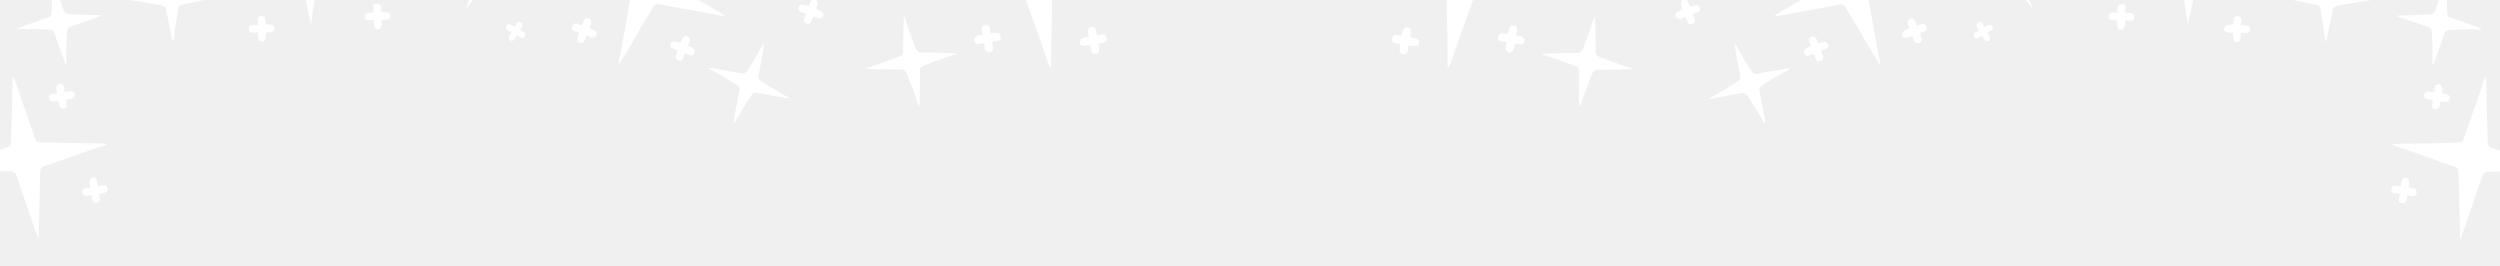
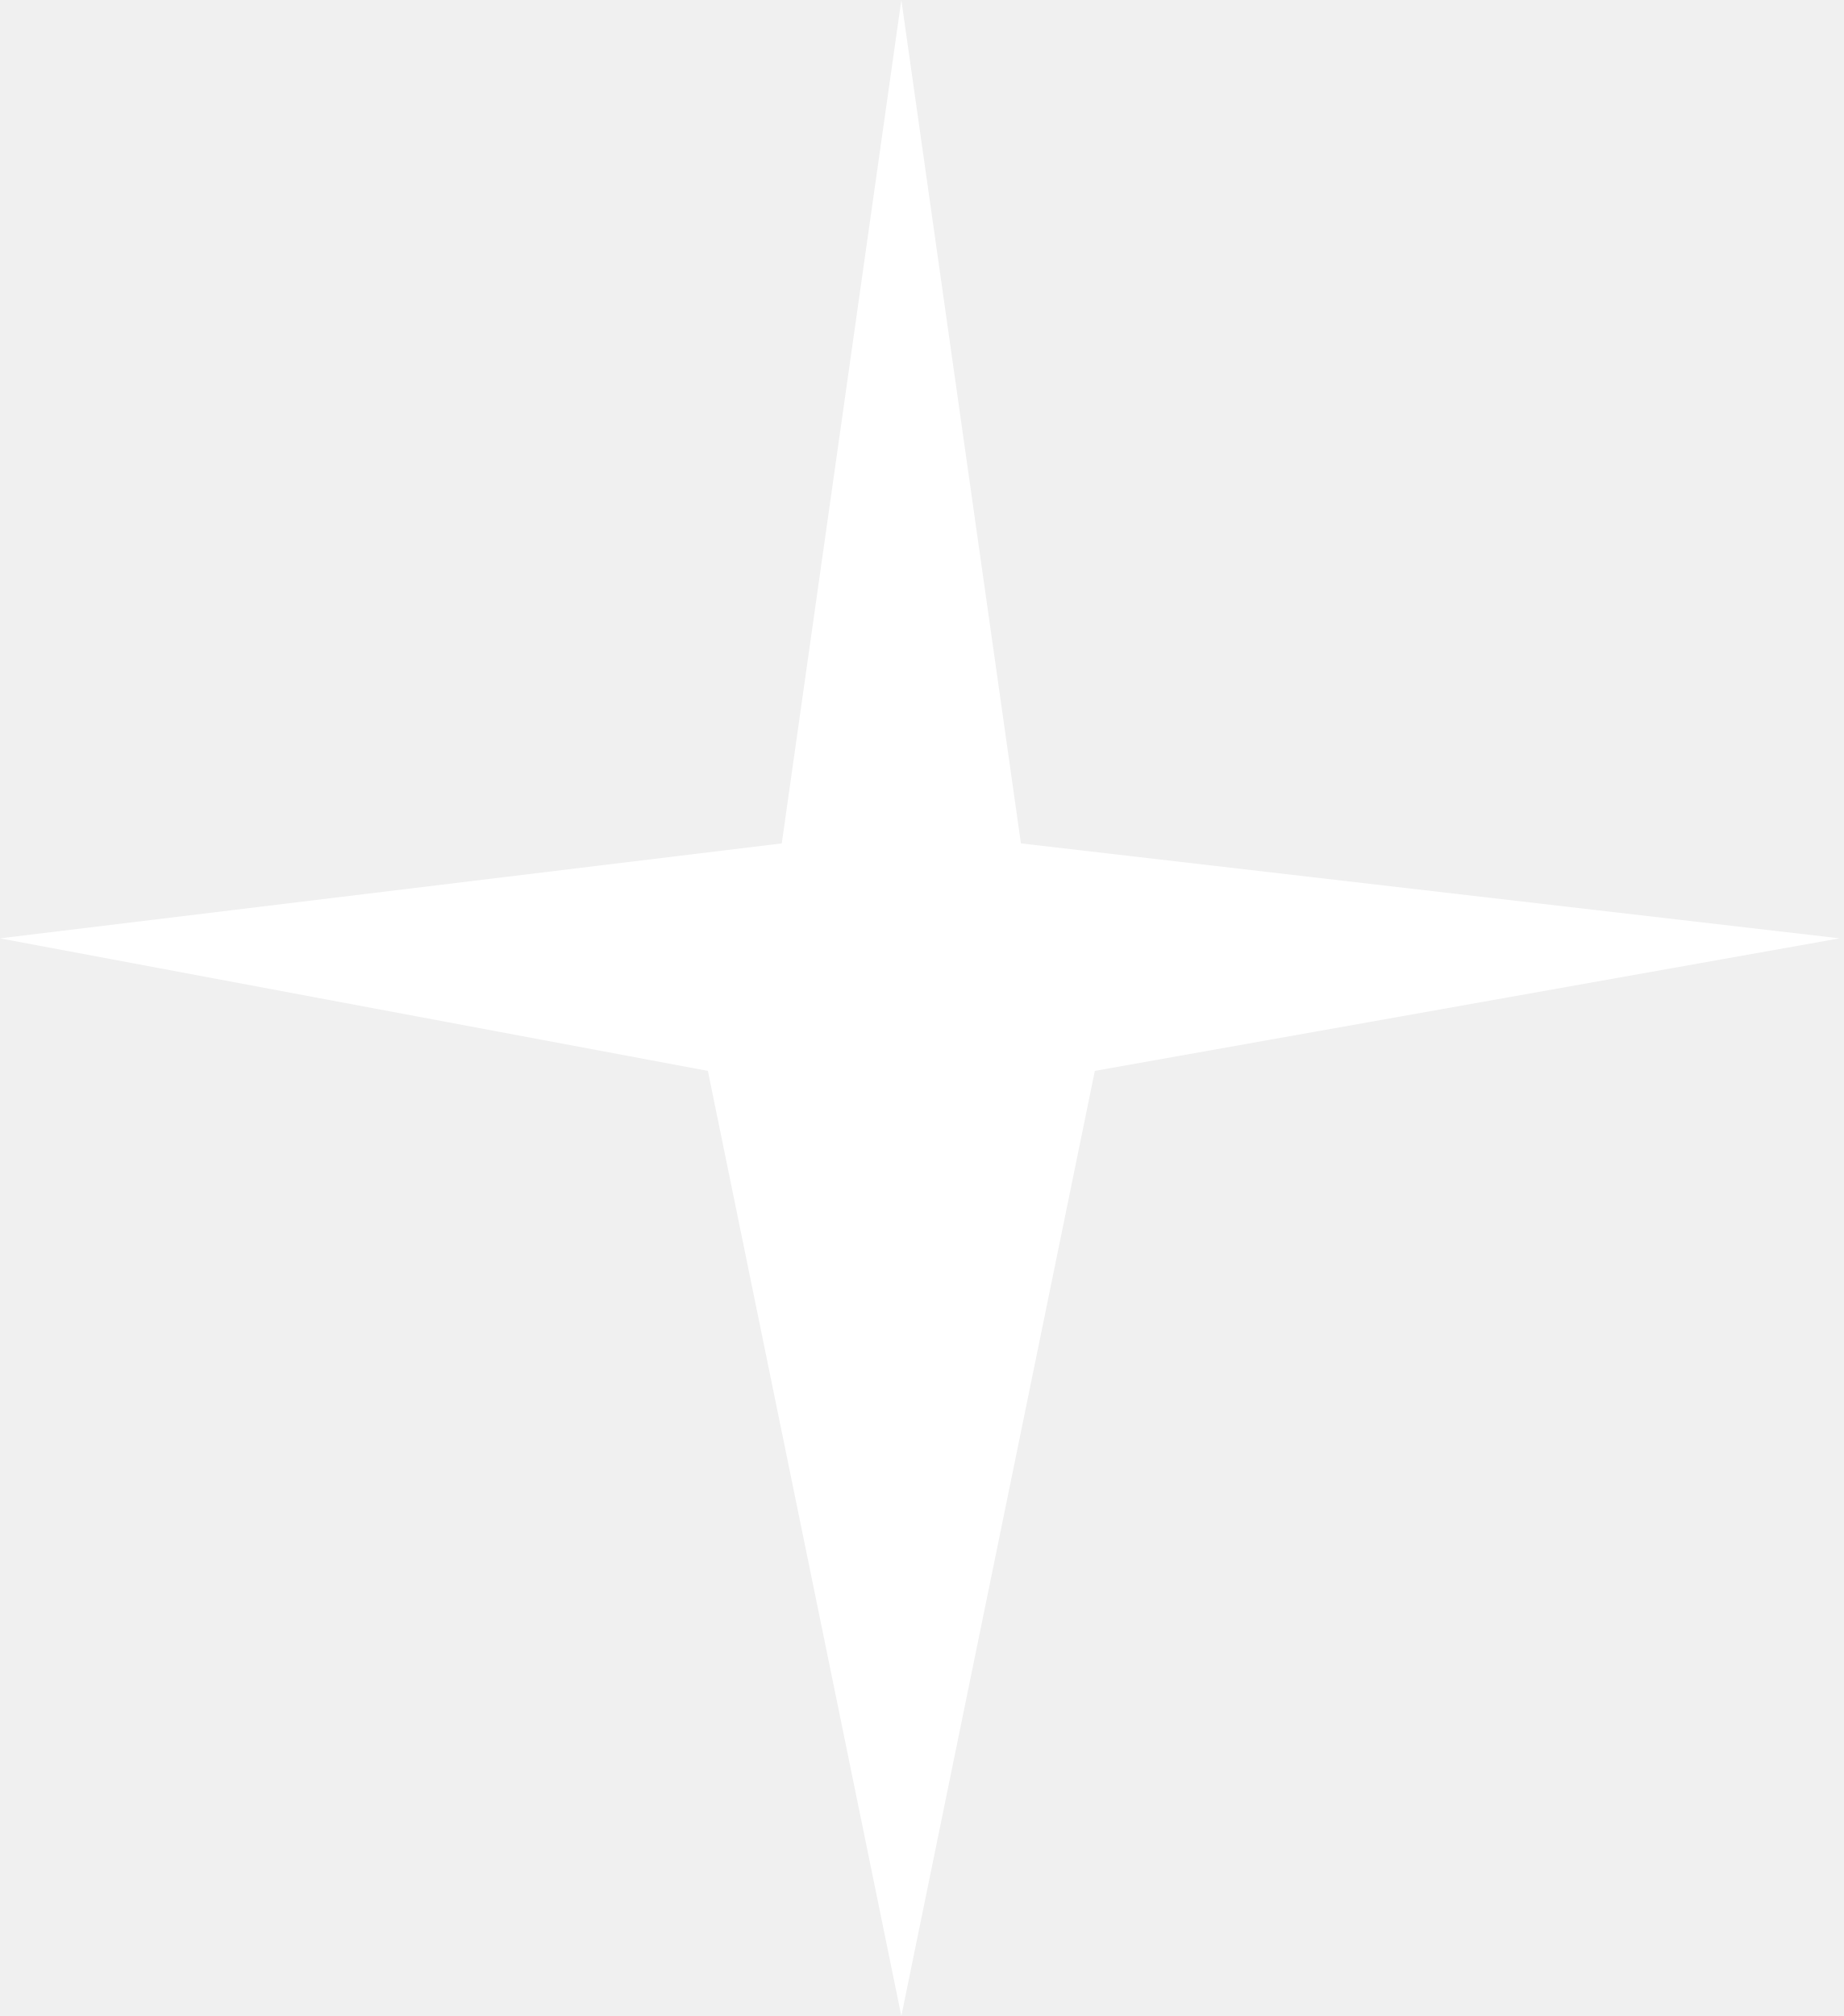
- <svg xmlns="http://www.w3.org/2000/svg" width="1440" height="153" viewBox="0 0 1440 153" fill="none">
-   <path d="M-32.201 97.554C-28.441 96.229 -25.065 95.046 -21.691 93.851C-16.797 92.118 -11.914 90.344 -7.009 88.645C-3.273 87.35 0.495 86.154 4.242 84.891C5.57 84.442 6.303 83.455 6.353 82.068C6.571 75.724 6.79 69.38 6.937 63.034C7.07 57.309 7.106 51.582 7.197 45.856C7.207 45.152 7.302 44.448 7.646 43.698C8.324 45.553 9.033 47.397 9.673 49.264C10.735 52.366 11.716 55.491 12.79 58.588C13.895 61.775 15.086 64.931 16.199 68.114C17.624 72.18 18.993 76.269 20.424 80.334C20.875 81.61 21.968 81.904 23.198 81.932C27.867 82.043 32.536 82.199 37.208 82.289C42.356 82.39 47.505 82.438 52.653 82.513C55.147 82.551 57.641 82.586 60.134 82.664C60.5 82.674 60.86 82.914 61.703 83.228C58.664 84.241 56.085 85.094 53.508 85.959C51.738 86.556 49.968 87.152 48.206 87.779C43.952 89.295 39.711 90.851 35.448 92.352C31.919 93.595 28.355 94.745 24.833 96.013C23.085 96.645 23.215 98.325 23.172 99.734C22.962 106.379 22.827 113.029 22.675 119.675C22.545 125.442 22.43 131.207 22.303 136.974C22.303 136.994 22.217 137.007 21.956 137.107C21.118 134.808 20.251 132.515 19.446 130.201C18.369 127.108 17.345 123.993 16.283 120.894C14.937 116.955 13.585 113.02 12.22 109.087C11.231 106.237 10.302 103.361 9.171 100.566C8.587 99.122 7.139 98.705 5.664 98.676C-1.887 98.539 -9.441 98.445 -16.99 98.295C-21.669 98.202 -26.349 98.038 -31.029 97.894C-31.268 97.885 -31.505 97.76 -32.202 97.547L-32.201 97.554Z" fill="white" />
-   <path d="M10.088 16.304C11.558 15.745 13.017 15.155 14.499 14.63C17.63 13.521 20.776 12.446 23.912 11.349C25.232 10.889 26.524 10.335 27.866 9.955C29.402 9.523 29.675 8.322 29.725 7.062C29.903 2.386 30.019 -2.289 30.128 -6.967C30.16 -8.381 30.095 -9.795 30.071 -11.209C30.243 -11.236 30.414 -11.263 30.588 -11.294C31.27 -9.416 31.972 -7.549 32.625 -5.664C34.037 -1.595 35.338 2.513 36.898 6.526C37.182 7.262 38.436 8.019 39.287 8.074C44.3 8.394 49.325 8.52 54.348 8.689C55.649 8.732 56.951 8.697 58.252 8.698C58.271 8.842 58.291 8.985 58.31 9.129C57.026 9.632 55.759 10.179 54.457 10.63C49.739 12.261 45.004 13.839 40.291 15.479C38.351 16.154 38.625 17.939 38.531 19.439C38.344 22.458 38.217 25.483 38.171 28.509C38.13 31.319 38.226 34.133 38.263 36.944C38.103 36.982 37.94 37.021 37.78 37.056C37.159 35.354 36.535 33.657 35.923 31.954C34.398 27.701 32.804 23.469 31.394 19.179C30.793 17.358 29.419 17.183 27.964 17.095C24.71 16.896 21.45 16.747 18.19 16.676C15.85 16.627 13.507 16.743 11.163 16.769C10.822 16.774 10.479 16.678 10.136 16.631C10.119 16.523 10.102 16.415 10.085 16.307L10.088 16.304Z" fill="white" />
-   <path d="M51.977 107.897C51.816 106.868 51.652 106.029 51.558 105.181C51.405 103.81 52.269 102.471 53.395 102.252C54.601 102.018 55.674 102.91 55.98 104.443C56.153 105.32 56.263 106.21 56.422 107.219C57.536 107.045 58.478 106.894 59.418 106.75C60.835 106.534 61.608 107.236 61.915 108.547C62.252 109.994 61.456 110.769 60.202 111.109C59.241 111.367 58.231 111.44 57.104 111.617C57.27 112.674 57.454 113.556 57.535 114.444C57.635 115.561 57.539 116.571 56.088 116.815C54.447 117.091 53.534 116.688 53.155 115.264C52.925 114.396 52.86 113.486 52.681 112.343C51.827 112.477 51.062 112.616 50.293 112.714C48.539 112.937 47.498 112.293 47.316 110.904C47.12 109.4 47.802 108.587 49.534 108.283C50.322 108.143 51.118 108.035 51.972 107.901L51.977 107.897Z" fill="white" />
-   <path d="M33.429 58.186C31.473 58.385 28.705 59.398 28.282 56.514C27.864 53.639 30.886 54.2 32.866 53.617C32.727 52.734 32.394 51.83 32.506 50.99C32.623 50.119 32.967 49.011 33.602 48.561C34.146 48.173 35.257 48.496 36.091 48.652C36.349 48.699 36.637 49.207 36.706 49.544C36.935 50.63 37.073 51.737 37.271 53.001C38.391 52.825 39.33 52.668 40.267 52.531C41.594 52.343 42.562 52.913 42.957 54.149C43.352 55.378 42.451 56.625 41.058 56.931C40.121 57.137 39.161 57.238 38.015 57.418C38.173 58.428 38.263 59.373 38.479 60.292C38.782 61.581 38.233 62.458 37.077 62.701C36.007 62.927 34.847 62.686 34.385 61.438C34.006 60.414 33.763 59.337 33.431 58.179L33.429 58.186Z" fill="white" />
-   <path d="M588.364 -60.286C588.293 -56.045 588.234 -52.24 588.163 -48.433C588.06 -42.912 587.912 -37.387 587.848 -31.865C587.798 -27.66 587.859 -23.455 587.843 -19.248C587.837 -17.757 587.088 -16.685 585.705 -16.169C579.376 -13.814 573.048 -11.459 566.693 -9.177C560.959 -7.116 555.192 -5.153 549.444 -3.135C548.737 -2.888 548.058 -2.556 547.417 -1.956C549.517 -1.896 551.616 -1.801 553.716 -1.783C557.204 -1.755 560.688 -1.816 564.174 -1.774C567.762 -1.731 571.348 -1.591 574.934 -1.538C579.518 -1.468 584.104 -1.461 588.689 -1.385C590.128 -1.359 590.792 -0.355 591.234 0.878C592.916 5.552 594.644 10.211 596.307 14.896C598.14 20.057 599.921 25.238 601.728 30.408C602.606 32.912 603.48 35.417 604.397 37.907C604.531 38.273 604.894 38.555 605.494 39.3C605.494 35.893 605.487 33.004 605.494 30.112C605.501 28.125 605.507 26.138 605.547 24.148C605.646 19.346 605.79 14.542 605.87 9.735C605.937 5.755 605.9 1.772 605.994 -2.209C606.044 -4.186 607.784 -4.62 609.191 -5.137C615.826 -7.584 622.492 -9.958 629.148 -12.346C634.924 -14.418 640.704 -16.472 646.481 -18.541C646.501 -18.547 646.486 -18.638 646.498 -18.935C643.897 -19.008 641.291 -19.111 638.685 -19.146C635.201 -19.192 631.713 -19.178 628.229 -19.207C623.801 -19.241 619.375 -19.281 614.946 -19.335C611.737 -19.376 608.522 -19.346 605.321 -19.547C603.667 -19.651 602.76 -20.971 602.234 -22.45C599.556 -30.024 596.92 -37.616 594.229 -45.185C592.562 -49.875 590.822 -54.543 589.102 -59.217C589.013 -59.456 588.807 -59.653 588.358 -60.285L588.364 -60.286Z" fill="white" />
-   <path d="M520.592 9.723C520.522 11.395 520.418 13.065 520.387 14.738C520.321 18.27 520.294 21.806 520.242 25.34C520.221 26.827 520.097 28.317 520.166 29.8C520.246 31.495 519.126 32.175 517.871 32.649C513.212 34.401 508.532 36.091 503.848 37.775C502.433 38.282 500.983 38.692 499.548 39.144C499.579 39.326 499.609 39.508 499.637 39.694C501.76 39.751 503.881 39.831 506.003 39.856C510.584 39.913 515.169 39.844 519.743 40.067C520.581 40.107 521.767 41.118 522.109 41.958C524.118 46.91 525.936 51.939 527.796 56.951C528.277 58.249 528.68 59.575 529.118 60.888C529.269 60.859 529.42 60.83 529.572 60.801C529.648 59.336 529.774 57.873 529.791 56.408C529.85 51.099 529.85 45.789 529.919 40.481C529.948 38.296 531.841 37.972 533.324 37.373C536.308 36.169 539.318 35.022 542.356 33.958C545.178 32.971 548.051 32.122 550.9 31.214C550.884 31.04 550.868 30.862 550.85 30.689C548.924 30.634 547.001 30.576 545.077 30.531C540.272 30.422 535.465 30.238 530.661 30.257C528.62 30.263 527.982 28.935 527.404 27.497C526.109 24.279 524.862 21.04 523.693 17.774C522.856 15.429 522.186 13.025 521.424 10.651C521.314 10.305 521.101 9.991 520.939 9.661C520.824 9.68 520.709 9.699 520.595 9.719L520.592 9.723Z" fill="white" />
-   <path d="M627.118 21.188C626.026 21.371 625.124 21.488 624.237 21.678C622.802 21.985 621.741 23.306 621.899 24.517C622.068 25.813 623.329 26.596 624.979 26.389C625.922 26.268 626.858 26.08 627.93 25.9C628.128 27.084 628.293 28.085 628.464 29.082C628.723 30.585 629.691 31.13 631.118 30.997C632.691 30.851 633.206 29.788 633.127 28.408C633.064 27.351 632.798 26.307 632.598 25.11C633.72 24.922 634.672 24.811 635.596 24.593C636.756 24.319 637.743 23.883 637.501 22.336C637.228 20.587 636.514 19.802 634.95 19.898C633.996 19.957 633.056 20.198 631.842 20.402C631.69 19.495 631.573 18.676 631.413 17.867C631.048 16.022 630.049 15.188 628.585 15.472C627.001 15.78 626.41 16.742 626.686 18.591C626.81 19.433 626.968 20.273 627.121 21.18L627.118 21.188Z" fill="white" />
-   <path d="M570.711 19.191C570.254 17.149 570.345 14.015 567.292 14.558C564.251 15.103 565.833 17.964 565.91 20.159C564.973 20.316 563.948 20.284 563.138 20.68C562.299 21.091 561.297 21.81 561.055 22.603C560.847 23.282 561.547 24.295 561.985 25.084C562.119 25.328 562.729 25.448 563.092 25.404C564.265 25.27 565.429 25.037 566.77 24.811C566.97 26.002 567.127 27.001 567.304 27.994C567.56 29.396 568.462 30.181 569.842 30.164C571.215 30.148 572.171 28.82 572.011 27.311C571.903 26.297 571.683 25.294 571.479 24.077C572.551 23.897 573.535 23.669 574.535 23.578C575.938 23.45 576.638 22.601 576.494 21.353C576.363 20.197 575.729 19.108 574.314 19.061C573.154 19.023 571.985 19.14 570.705 19.195L570.711 19.191Z" fill="white" />
-   <path d="M390.213 -52.162C389.504 -48.22 388.861 -44.684 388.231 -41.144C387.317 -36.01 386.442 -30.864 385.492 -25.736C384.769 -21.831 383.944 -17.947 383.188 -14.047C382.921 -12.664 383.419 -11.534 384.606 -10.803C390.038 -7.463 395.471 -4.124 400.941 -0.846C405.876 2.112 410.86 4.985 415.815 7.906C416.426 8.264 416.994 8.696 417.478 9.369C415.521 9.041 413.559 8.745 411.611 8.378C408.374 7.766 405.158 7.072 401.92 6.473C398.588 5.856 395.24 5.33 391.908 4.723C387.649 3.949 383.398 3.117 379.137 2.349C377.799 2.109 377 2.918 376.365 3.979C373.951 8.002 371.498 12.002 369.1 16.038C366.458 20.485 363.86 24.959 361.241 29.418C359.969 31.577 358.701 33.738 357.396 35.877C357.205 36.192 356.817 36.387 356.125 36.967C356.748 33.811 357.283 31.135 357.805 28.455C358.163 26.613 358.521 24.77 358.847 22.92C359.634 18.452 360.38 13.975 361.185 9.507C361.851 5.808 362.614 2.125 363.255 -1.581C363.57 -3.421 362.038 -4.142 360.829 -4.878C355.129 -8.36 349.388 -11.778 343.659 -15.209C338.686 -18.184 333.707 -21.145 328.733 -24.118C328.716 -24.128 328.747 -24.21 328.789 -24.487C331.213 -24.078 333.646 -23.698 336.066 -23.253C339.302 -22.658 342.532 -22.008 345.765 -21.397C349.874 -20.617 353.982 -19.846 358.094 -19.086C361.075 -18.536 364.048 -17.92 367.051 -17.521C368.601 -17.314 369.684 -18.372 370.441 -19.645C374.308 -26.173 378.139 -32.724 382.017 -39.244C384.42 -43.284 386.885 -47.291 389.334 -51.307C389.46 -51.511 389.687 -51.656 390.219 -52.16L390.213 -52.162Z" fill="white" />
-   <path d="M474.739 -20.696C471.637 -21.254 468.534 -21.808 465.434 -22.372C462.203 -22.961 458.975 -23.57 455.742 -24.146C454.465 -24.373 453.176 -24.56 451.889 -24.732C449.455 -25.058 449.07 -24.779 447.923 -22.821C445.553 -18.775 443.082 -14.792 440.67 -10.772C439.329 -8.539 438.032 -6.275 436.699 -4.035C436.576 -3.827 436.353 -3.676 435.872 -3.589C436.236 -5.777 436.578 -7.97 436.967 -10.152C437.551 -13.441 438.174 -16.725 438.77 -20.012C439.133 -22.015 439.372 -24.043 439.87 -26.012C440.374 -28.002 439.693 -29.315 438.019 -30.289C434.046 -32.597 430.059 -34.887 426.107 -37.232C423.483 -38.789 420.907 -40.428 418.418 -42.37C420.375 -42.034 422.33 -41.702 424.287 -41.356C429.437 -40.446 434.582 -39.534 439.727 -38.602C440.195 -38.518 440.635 -38.238 441.103 -38.172C443.369 -37.847 444.421 -38.488 445.728 -40.676C448.111 -44.665 450.579 -48.605 452.963 -52.594C454.353 -54.922 455.651 -57.306 456.988 -59.669C457.124 -59.627 457.261 -59.586 457.394 -59.546C457.169 -58.092 456.987 -56.633 456.714 -55.19C455.895 -50.83 455.025 -46.48 454.212 -42.118C453.812 -39.971 453.43 -37.818 453.157 -35.654C452.931 -33.848 454.552 -33.343 455.678 -32.635C460.543 -29.582 465.448 -26.601 470.36 -23.627C471.831 -22.737 473.376 -21.967 474.886 -21.141C474.836 -20.991 474.784 -20.841 474.734 -20.691L474.739 -20.696Z" fill="white" />
-   <path d="M440.194 25.097C439.952 26.658 439.743 28.225 439.466 29.78C438.881 33.065 438.259 36.346 437.661 39.63C437.408 41.011 437.251 42.414 436.916 43.775C436.532 45.331 437.445 46.166 438.521 46.835C442.516 49.31 446.543 51.732 450.574 54.149C451.793 54.878 453.061 55.523 454.308 56.204C454.246 56.367 454.185 56.531 454.125 56.698C452.147 56.361 450.167 56.048 448.197 55.683C443.943 54.897 439.708 53.995 435.429 53.365C434.645 53.248 433.362 53.968 432.892 54.684C430.124 58.904 427.52 63.231 424.88 67.534C424.197 68.649 423.581 69.803 422.934 70.939C422.8 70.885 422.665 70.831 422.53 70.776C422.727 69.405 422.879 68.027 423.131 66.666C424.047 61.736 425.019 56.817 425.926 51.887C426.299 49.857 424.604 49.21 423.339 48.384C420.796 46.723 418.217 45.11 415.597 43.568C413.163 42.138 410.657 40.825 408.183 39.463C408.229 39.305 408.276 39.143 408.326 38.986C410.12 39.287 411.912 39.585 413.703 39.895C418.174 40.674 422.662 41.382 427.109 42.279C428.998 42.658 429.833 41.544 430.631 40.317C432.42 37.574 434.168 34.801 435.848 31.988C437.052 29.969 438.113 27.865 439.254 25.804C439.419 25.504 439.673 25.252 439.884 24.976C439.987 25.015 440.089 25.054 440.192 25.093L440.194 25.097Z" fill="white" />
-   <path d="M339.404 16.231C340.383 16.6 341.197 16.873 341.984 17.212C343.258 17.759 343.998 19.177 343.63 20.27C343.237 21.44 341.925 21.934 340.435 21.44C339.583 21.157 338.75 20.811 337.79 20.448C337.39 21.508 337.054 22.406 336.713 23.299C336.199 24.643 335.202 24.971 333.904 24.587C332.473 24.164 332.191 23.085 332.517 21.82C332.769 20.853 333.205 19.934 333.61 18.862C332.605 18.482 331.743 18.205 330.927 17.835C329.903 17.369 329.068 16.784 329.575 15.395C330.148 13.824 330.953 13.228 332.385 13.603C333.257 13.832 334.084 14.228 335.171 14.639C335.478 13.826 335.736 13.089 336.032 12.369C336.708 10.726 337.787 10.136 339.091 10.667C340.502 11.242 340.873 12.241 340.28 13.904C340.011 14.662 339.71 15.411 339.404 16.223L339.404 16.231Z" fill="white" />
-   <path d="M470.098 5.072C471.313 5.746 472.42 6.25 473.402 6.931C474.322 7.572 474.622 8.614 473.997 9.565C473.407 10.47 472.477 11.005 471.287 10.546C470.393 10.201 469.491 9.867 468.367 9.443C467.941 10.572 467.583 11.62 467.15 12.637C466.628 13.865 465.727 14.056 464.534 13.571C463.32 13.075 462.706 12.28 463.097 10.971C463.389 9.998 463.805 9.061 464.248 7.887C463.234 7.504 462.313 7.128 461.374 6.808C460.343 6.46 459.783 5.814 460.006 4.704C460.246 3.511 460.867 2.552 462.225 2.685C463.412 2.802 464.575 3.186 465.865 3.48C466.09 2.885 466.328 2.237 466.578 1.593C467.158 0.111 468.646 -0.821 469.721 -0.387C470.896 0.091 471.38 1.585 470.84 3.099C470.605 3.756 470.347 4.404 470.096 5.068L470.098 5.072Z" fill="white" />
-   <path d="M392.029 24.699C392.825 22.892 393.314 19.971 396.043 21.033C398.761 22.095 396.772 24.456 396.299 26.475C397.139 26.792 398.094 26.949 398.772 27.464C399.474 27.999 400.271 28.848 400.35 29.627C400.419 30.295 399.585 31.105 399.035 31.756C398.866 31.958 398.279 31.957 397.95 31.85C396.888 31.511 395.853 31.082 394.651 30.628C394.248 31.694 393.92 32.591 393.574 33.478C393.08 34.731 392.102 35.293 390.826 35.025C389.557 34.759 388.915 33.354 389.338 31.985C389.624 31.065 390.012 30.176 390.423 29.086C389.463 28.723 388.593 28.332 387.683 28.065C386.407 27.689 385.913 26.775 386.275 25.645C386.608 24.598 387.394 23.704 388.714 23.92C389.796 24.098 390.858 24.419 392.034 24.705L392.029 24.699Z" fill="white" />
-   <path d="M178.89 13.196C178.228 10.115 177.563 7.033 176.908 3.952C176.226 0.739 175.563 -2.478 174.868 -5.688C174.593 -6.956 174.277 -8.219 173.947 -9.475C173.324 -11.851 172.92 -12.101 170.673 -12.418C166.031 -13.075 161.407 -13.848 156.772 -14.553C154.197 -14.945 151.611 -15.285 149.033 -15.668C148.793 -15.703 148.569 -15.851 148.305 -16.264C150.468 -16.758 152.627 -17.274 154.793 -17.742C158.057 -18.452 161.332 -19.122 164.6 -19.819C166.59 -20.243 168.557 -20.793 170.567 -21.079C172.6 -21.369 173.556 -22.497 173.821 -24.417C174.448 -28.968 175.052 -33.526 175.721 -38.072C176.165 -41.091 176.703 -44.097 177.554 -47.137C177.986 -45.199 178.422 -43.264 178.845 -41.322C179.959 -36.212 181.069 -31.106 182.16 -25.993C182.26 -25.528 182.168 -25.015 182.284 -24.556C182.844 -22.337 183.837 -21.607 186.357 -21.229C190.952 -20.539 195.534 -19.752 200.13 -19.062C202.812 -18.66 205.51 -18.365 208.203 -18.024C208.217 -17.883 208.23 -17.741 208.244 -17.602C206.814 -17.258 205.394 -16.873 203.956 -16.577C199.612 -15.679 195.257 -14.832 190.913 -13.928C188.775 -13.483 186.638 -13.019 184.532 -12.449C182.776 -11.973 182.924 -10.282 182.697 -8.971C181.72 -3.311 180.825 2.359 179.939 8.032C179.674 9.731 179.548 11.453 179.358 13.163C179.2 13.174 179.042 13.182 178.884 13.193L178.89 13.196Z" fill="white" />
-   <path d="M123.41 -1.373C121.873 -1.003 120.344 -0.602 118.801 -0.267C115.54 0.439 112.268 1.109 109.004 1.802C107.63 2.093 106.271 2.48 104.886 2.688C103.3 2.923 102.875 4.085 102.664 5.334C101.892 9.97 101.18 14.615 100.475 19.262C100.263 20.666 100.148 22.084 99.992 23.497C99.817 23.501 99.643 23.506 99.466 23.515C99.026 21.557 98.564 19.607 98.153 17.645C97.265 13.411 96.492 9.151 95.449 4.954C95.26 4.184 94.107 3.271 93.266 3.107C88.311 2.149 83.319 1.383 78.336 0.575C77.045 0.366 75.743 0.235 74.447 0.068C74.446 -0.077 74.445 -0.222 74.444 -0.368C75.788 -0.706 77.12 -1.089 78.475 -1.373C83.383 -2.397 88.303 -3.366 93.208 -4.399C95.227 -4.825 95.182 -6.638 95.467 -8.122C96.038 -11.106 96.55 -14.104 96.982 -17.113C97.38 -19.908 97.643 -22.725 97.964 -25.53C98.128 -25.548 98.296 -25.566 98.46 -25.58C98.862 -23.806 99.267 -22.035 99.66 -20.26C100.638 -15.828 101.687 -11.408 102.546 -6.953C102.913 -5.062 104.259 -4.712 105.698 -4.44C108.915 -3.827 112.144 -3.263 115.384 -2.776C117.709 -2.429 120.059 -2.247 122.398 -1.974C122.738 -1.935 123.068 -1.796 123.404 -1.705C123.407 -1.596 123.41 -1.486 123.413 -1.376L123.41 -1.373Z" fill="white" />
-   <path d="M215.284 11.6C214.08 11.634 213.014 11.719 211.954 11.682C210.79 11.64 210.13 11.033 210.014 9.799C209.898 8.54 210.371 7.674 211.571 7.414C212.662 7.176 213.806 7.176 215.158 7.051C215.133 6.166 215.145 5.22 215.07 4.279C214.97 3.036 215.371 2.252 216.724 2.133C218.428 1.982 219.36 2.504 219.548 3.91C219.675 4.856 219.622 5.826 219.655 7.01C220.594 6.984 221.433 6.931 222.269 6.943C223.849 6.963 224.799 7.788 224.857 9.143C224.916 10.533 224.07 11.355 222.445 11.449C221.646 11.494 220.842 11.498 219.8 11.527C219.826 12.447 219.865 13.279 219.869 14.112C219.876 15.713 218.821 17.006 217.551 16.977C216.343 16.95 215.444 15.881 215.361 14.33C215.318 13.482 215.31 12.63 215.281 11.6L215.284 11.6Z" fill="white" />
-   <path d="M153.29 18.687C153.128 20.067 153.082 21.283 152.825 22.449C152.581 23.545 151.731 24.218 150.614 24.001C149.553 23.798 148.704 23.141 148.678 21.866C148.657 20.908 148.623 19.946 148.589 18.746C147.383 18.78 146.277 18.847 145.172 18.833C143.838 18.816 143.319 18.056 143.315 16.767C143.313 15.456 143.815 14.586 145.174 14.451C146.185 14.351 147.21 14.38 148.465 14.345C148.434 13.261 148.432 12.266 148.372 11.276C148.302 10.19 148.687 9.427 149.799 9.211C150.993 8.98 152.117 9.191 152.509 10.497C152.851 11.64 152.937 12.862 153.155 14.167C153.791 14.149 154.481 14.123 155.172 14.11C156.763 14.084 158.19 15.106 158.197 16.265C158.201 17.534 157.003 18.55 155.397 18.624C154.7 18.657 154.003 18.664 153.293 18.684L153.29 18.687Z" fill="white" />
-   <path d="M268.656 4.174C269.512 1.759 270.365 -0.658 271.224 -3.071C272.122 -5.587 273.035 -8.097 273.922 -10.615C274.272 -11.61 274.591 -12.62 274.899 -13.63C275.48 -15.54 275.307 -15.886 273.887 -17.064C270.952 -19.497 268.08 -22.004 265.172 -24.468C263.556 -25.837 261.91 -27.175 260.288 -28.539C260.137 -28.666 260.046 -28.864 260.039 -29.262C261.747 -28.682 263.462 -28.119 265.161 -27.52C267.724 -26.62 270.277 -25.688 272.836 -24.777C274.395 -24.222 275.992 -23.764 277.506 -23.106C279.037 -22.44 280.18 -22.813 281.182 -24.029C283.556 -26.913 285.917 -29.811 288.318 -32.674C289.913 -34.575 291.567 -36.426 293.452 -38.169C292.925 -36.642 292.402 -35.117 291.867 -33.592C290.46 -29.58 289.052 -25.571 287.627 -21.566C287.498 -21.201 287.216 -20.885 287.101 -20.518C286.543 -18.743 286.919 -17.814 288.502 -16.478C291.39 -14.041 294.227 -11.542 297.114 -9.105C298.8 -7.684 300.542 -6.329 302.262 -4.945C302.211 -4.841 302.16 -4.737 302.11 -4.636C300.973 -5.007 299.826 -5.346 298.704 -5.754C295.314 -6.984 291.937 -8.254 288.544 -9.48C286.874 -10.083 285.196 -10.673 283.496 -11.176C282.077 -11.595 281.458 -10.361 280.742 -9.551C277.653 -6.049 274.616 -2.504 271.584 1.046C270.676 2.11 269.855 3.248 268.994 4.351C268.88 4.291 268.767 4.229 268.653 4.17L268.656 4.174Z" fill="white" />
-   <path d="M294.535 18.585C293.687 18.096 292.912 17.7 292.194 17.221C291.406 16.697 291.209 15.995 291.654 15.091C292.111 14.17 292.807 13.772 293.749 14.104C294.606 14.404 295.397 14.892 296.388 15.381C296.747 14.758 297.159 14.108 297.508 13.425C297.969 12.521 298.581 12.15 299.568 12.644C300.812 13.266 301.235 14.025 300.766 15.079C300.451 15.787 300 16.437 299.518 17.271C300.18 17.653 300.783 17.973 301.357 18.338C302.442 19.026 302.748 20.002 302.211 20.965C301.659 21.952 300.723 22.161 299.558 21.533C298.985 21.224 298.427 20.884 297.693 20.46C297.319 21.107 296.991 21.7 296.639 22.279C295.961 23.391 294.679 23.836 293.812 23.275C292.987 22.741 292.821 21.617 293.425 20.508C293.756 19.902 294.114 19.309 294.533 18.584L294.535 18.585Z" fill="white" />
-   <path d="M248.589 -2.938C247.889 -2.051 247.339 -1.229 246.663 -0.531C246.028 0.123 245.153 0.227 244.472 -0.399C243.823 -0.992 243.516 -1.809 244.041 -2.703C244.435 -3.375 244.822 -4.055 245.31 -4.901C244.46 -5.392 243.666 -5.817 242.907 -6.297C241.99 -6.878 241.955 -7.626 242.502 -8.52C243.059 -9.428 243.778 -9.816 244.776 -9.331C245.519 -8.969 246.216 -8.512 247.1 -8.001C247.541 -8.765 247.963 -9.455 248.344 -10.165C248.759 -10.947 249.351 -11.312 250.212 -10.987C251.138 -10.637 251.826 -10.013 251.54 -8.941C251.29 -8.004 250.829 -7.121 250.423 -6.125C250.871 -5.866 251.36 -5.59 251.844 -5.305C252.957 -4.644 253.509 -3.328 253.02 -2.523C252.481 -1.642 251.219 -1.45 250.075 -2.083C249.579 -2.357 249.093 -2.65 248.593 -2.939L248.589 -2.938Z" fill="white" />
-   <path d="M1471.51 97.759C1467.75 96.434 1464.38 95.251 1461 94.056C1456.11 92.323 1451.23 90.549 1446.32 88.85C1442.58 87.555 1438.82 86.36 1435.07 85.096C1433.74 84.647 1433.01 83.66 1432.96 82.274C1432.74 75.93 1432.52 69.586 1432.37 63.24C1432.24 57.514 1432.21 51.787 1432.11 46.062C1432.1 45.358 1432.01 44.653 1431.67 43.903C1430.99 45.758 1430.28 47.602 1429.64 49.469C1428.58 52.572 1427.6 55.696 1426.52 58.793C1425.42 61.98 1424.23 65.137 1423.11 68.319C1421.69 72.385 1420.32 76.474 1418.89 80.54C1418.44 81.816 1417.34 82.109 1416.11 82.138C1411.44 82.248 1406.78 82.404 1402.1 82.495C1396.96 82.595 1391.81 82.643 1386.66 82.718C1384.16 82.756 1381.67 82.791 1379.18 82.869C1378.81 82.88 1378.45 83.12 1377.61 83.433C1380.65 84.446 1383.23 85.299 1385.8 86.165C1387.57 86.761 1389.34 87.357 1391.11 87.985C1395.36 89.5 1399.6 91.056 1403.86 92.557C1407.39 93.8 1410.96 94.951 1414.48 96.218C1416.23 96.85 1416.1 98.531 1416.14 99.939C1416.35 106.584 1416.48 113.234 1416.64 119.88C1416.77 125.647 1416.88 131.412 1417.01 137.179C1417.01 137.199 1417.09 137.212 1417.35 137.312C1418.19 135.014 1419.06 132.72 1419.87 130.407C1420.94 127.313 1421.97 124.199 1423.03 121.1C1424.37 117.161 1425.73 113.226 1427.09 109.293C1428.08 106.442 1429.01 103.567 1430.14 100.771C1430.72 99.328 1432.17 98.91 1433.65 98.881C1441.2 98.745 1448.75 98.65 1456.3 98.5C1460.98 98.407 1465.66 98.243 1470.34 98.099C1470.58 98.091 1470.82 97.965 1471.51 97.753L1471.51 97.759Z" fill="white" />
-   <path d="M1429.22 16.509C1427.75 15.95 1426.29 15.36 1424.81 14.835C1421.68 13.726 1418.54 12.651 1415.4 11.555C1414.08 11.094 1412.79 10.54 1411.45 10.161C1409.91 9.728 1409.64 8.527 1409.59 7.267C1409.41 2.592 1409.29 -2.084 1409.18 -6.762C1409.15 -8.175 1409.22 -9.59 1409.24 -11.004C1409.07 -11.031 1408.9 -11.058 1408.72 -11.088C1408.04 -9.211 1407.34 -7.344 1406.69 -5.459C1405.27 -1.39 1403.97 2.719 1402.41 6.732C1402.13 7.468 1400.88 8.224 1400.02 8.279C1395.01 8.599 1389.99 8.726 1384.96 8.895C1383.66 8.938 1382.36 8.903 1381.06 8.904C1381.04 9.047 1381.02 9.19 1381 9.334C1382.29 9.838 1383.55 10.384 1384.85 10.835C1389.57 12.466 1394.31 14.044 1399.02 15.684C1400.96 16.359 1400.69 18.144 1400.78 19.645C1400.97 22.663 1401.09 25.689 1401.14 28.714C1401.18 31.524 1401.09 34.339 1401.05 37.149C1401.21 37.187 1401.37 37.226 1401.53 37.261C1402.15 35.56 1402.78 33.862 1403.39 32.159C1404.91 27.907 1406.51 23.675 1407.92 19.385C1408.52 17.563 1409.89 17.388 1411.35 17.301C1414.6 17.102 1417.86 16.953 1421.12 16.881C1423.46 16.832 1425.8 16.949 1428.15 16.975C1428.49 16.979 1428.83 16.884 1429.18 16.836C1429.19 16.728 1429.21 16.62 1429.23 16.512L1429.22 16.509Z" fill="white" />
-   <path d="M1387.33 108.102C1387.49 107.073 1387.66 106.234 1387.75 105.387C1387.91 104.015 1387.04 102.677 1385.92 102.458C1384.71 102.223 1383.64 103.115 1383.33 104.648C1383.16 105.525 1383.05 106.415 1382.89 107.425C1381.78 107.25 1380.83 107.099 1379.89 106.955C1378.48 106.739 1377.7 107.441 1377.4 108.753C1377.06 110.199 1377.85 110.974 1379.11 111.314C1380.07 111.572 1381.08 111.646 1382.21 111.822C1382.04 112.88 1381.86 113.761 1381.78 114.65C1381.68 115.766 1381.77 116.776 1383.22 117.02C1384.86 117.297 1385.78 116.893 1386.16 115.47C1386.39 114.601 1386.45 113.691 1386.63 112.548C1387.48 112.682 1388.25 112.822 1389.02 112.919C1390.77 113.142 1391.81 112.499 1391.99 111.109C1392.19 109.605 1391.51 108.792 1389.78 108.488C1388.99 108.348 1388.19 108.24 1387.34 108.106L1387.33 108.102Z" fill="white" />
-   <path d="M1405.88 58.391C1407.84 58.59 1410.61 59.603 1411.03 56.719C1411.45 53.845 1408.43 54.406 1406.45 53.822C1406.58 52.939 1406.92 52.035 1406.81 51.195C1406.69 50.324 1406.34 49.217 1405.71 48.766C1405.17 48.378 1404.05 48.702 1403.22 48.857C1402.96 48.904 1402.67 49.412 1402.61 49.749C1402.38 50.836 1402.24 51.943 1402.04 53.206C1400.92 53.031 1399.98 52.874 1399.04 52.736C1397.72 52.548 1396.75 53.118 1396.35 54.354C1395.96 55.584 1396.86 56.831 1398.25 57.137C1399.19 57.342 1400.15 57.444 1401.3 57.623C1401.14 58.633 1401.05 59.578 1400.83 60.498C1400.53 61.787 1401.08 62.663 1402.23 62.906C1403.3 63.132 1404.46 62.891 1404.93 61.643C1405.31 60.62 1405.55 59.542 1405.88 58.384L1405.88 58.391Z" fill="white" />
-   <path d="M850.947 -60.081C851.018 -55.84 851.077 -52.035 851.148 -48.228C851.251 -42.707 851.399 -37.182 851.463 -31.66C851.513 -27.454 851.452 -23.25 851.468 -19.043C851.474 -17.552 852.223 -16.48 853.606 -15.963C859.935 -13.609 866.263 -11.254 872.618 -8.971C878.352 -6.91 884.119 -4.948 889.867 -2.93C890.574 -2.683 891.253 -2.351 891.894 -1.751C889.794 -1.691 887.695 -1.596 885.595 -1.578C882.107 -1.549 878.623 -1.61 875.137 -1.568C871.549 -1.526 867.963 -1.386 864.377 -1.332C859.793 -1.262 855.207 -1.256 850.622 -1.179C849.183 -1.154 848.519 -0.149 848.077 1.083C846.395 5.757 844.667 10.417 843.004 15.101C841.171 20.263 839.39 25.443 837.583 30.613C836.705 33.117 835.831 35.622 834.914 38.113C834.78 38.478 834.417 38.761 833.817 39.506C833.817 36.099 833.824 33.209 833.817 30.317C833.811 28.33 833.804 26.343 833.764 24.354C833.665 19.551 833.521 14.747 833.441 9.94C833.374 5.96 833.411 1.977 833.317 -2.003C833.267 -3.98 831.527 -4.415 830.12 -4.931C823.485 -7.379 816.819 -9.752 810.163 -12.141C804.387 -14.213 798.607 -16.267 792.83 -18.335C792.81 -18.342 792.825 -18.433 792.813 -18.73C795.414 -18.803 798.02 -18.906 800.626 -18.94C804.11 -18.986 807.598 -18.973 811.082 -19.002C815.51 -19.035 819.936 -19.076 824.365 -19.13C827.574 -19.17 830.789 -19.14 833.99 -19.341C835.644 -19.445 836.552 -20.766 837.077 -22.244C839.755 -29.819 842.391 -37.411 845.082 -44.979C846.749 -49.67 848.489 -54.337 850.209 -59.012C850.298 -59.25 850.504 -59.448 850.953 -60.08L850.947 -60.081Z" fill="white" />
-   <path d="M918.719 9.928C918.789 11.6 918.893 13.271 918.924 14.943C918.99 18.475 919.017 22.012 919.069 25.545C919.09 27.032 919.214 28.523 919.145 30.005C919.066 31.7 920.185 32.38 921.44 32.854C926.099 34.606 930.779 36.296 935.463 37.98C936.878 38.488 938.328 38.897 939.763 39.35C939.733 39.532 939.702 39.714 939.674 39.9C937.551 39.956 935.43 40.037 933.308 40.062C928.727 40.118 924.143 40.049 919.568 40.273C918.73 40.312 917.544 41.323 917.202 42.163C915.193 47.115 913.375 52.144 911.515 57.156C911.034 58.455 910.631 59.78 910.193 61.093C910.042 61.064 909.891 61.035 909.739 61.007C909.663 59.542 909.538 58.079 909.52 56.613C909.461 51.304 909.461 45.994 909.392 40.686C909.363 38.502 907.47 38.177 905.987 37.578C903.003 36.374 899.993 35.227 896.955 34.163C894.133 33.177 891.26 32.327 888.411 31.419C888.427 31.245 888.443 31.068 888.461 30.894C890.387 30.839 892.31 30.781 894.234 30.736C899.039 30.628 903.846 30.443 908.65 30.462C910.691 30.468 911.329 29.141 911.907 27.702C913.202 24.485 914.449 21.245 915.618 17.979C916.455 15.634 917.125 13.23 917.887 10.856C917.997 10.511 918.21 10.196 918.372 9.866C918.487 9.886 918.602 9.905 918.716 9.924L918.719 9.928Z" fill="white" />
-   <path d="M812.193 21.393C813.285 21.576 814.187 21.693 815.074 21.883C816.509 22.19 817.57 23.512 817.412 24.723C817.243 26.018 815.982 26.801 814.332 26.594C813.389 26.474 812.453 26.285 811.381 26.106C811.183 27.289 811.018 28.291 810.847 29.288C810.588 30.79 809.62 31.335 808.193 31.203C806.62 31.057 806.105 29.993 806.184 28.613C806.247 27.556 806.513 26.512 806.713 25.315C805.591 25.127 804.639 25.016 803.715 24.799C802.555 24.524 801.568 24.088 801.81 22.541C802.083 20.792 802.797 20.007 804.361 20.103C805.315 20.163 806.255 20.404 807.469 20.607C807.621 19.7 807.738 18.881 807.898 18.073C808.263 16.228 809.262 15.394 810.726 15.678C812.31 15.985 812.901 16.947 812.625 18.797C812.501 19.639 812.343 20.479 812.191 21.386L812.193 21.393Z" fill="white" />
-   <path d="M868.6 19.396C869.057 17.355 868.966 14.22 872.019 14.764C875.06 15.309 873.478 18.169 873.401 20.364C874.338 20.522 875.363 20.489 876.173 20.885C877.012 21.296 878.014 22.015 878.256 22.808C878.464 23.488 877.764 24.5 877.326 25.29C877.192 25.534 876.583 25.653 876.219 25.61C875.046 25.475 873.882 25.242 872.541 25.017C872.341 26.207 872.184 27.206 872.007 28.199C871.751 29.601 870.849 30.386 869.469 30.369C868.096 30.354 867.14 29.025 867.3 27.517C867.408 26.502 867.628 25.499 867.832 24.282C866.76 24.102 865.776 23.875 864.776 23.783C863.373 23.655 862.673 22.807 862.817 21.559C862.948 20.402 863.582 19.313 864.997 19.266C866.157 19.229 867.326 19.345 868.606 19.4L868.6 19.396Z" fill="white" />
-   <path d="M1049.1 -51.956C1049.81 -48.015 1050.45 -44.479 1051.08 -40.938C1051.99 -35.804 1052.87 -30.659 1053.82 -25.531C1054.54 -21.626 1055.37 -17.742 1056.12 -13.841C1056.39 -12.459 1055.89 -11.329 1054.71 -10.597C1049.27 -7.258 1043.84 -3.918 1038.37 -0.641C1033.44 2.317 1028.45 5.19 1023.5 8.111C1022.89 8.47 1022.32 8.902 1021.83 9.574C1023.79 9.246 1025.75 8.95 1027.7 8.583C1030.94 7.971 1034.15 7.277 1037.39 6.678C1040.72 6.062 1044.07 5.535 1047.4 4.929C1051.66 4.155 1055.91 3.322 1060.17 2.554C1061.51 2.314 1062.31 3.123 1062.95 4.184C1065.36 8.207 1067.81 12.208 1070.21 16.243C1072.85 20.69 1075.45 25.164 1078.07 29.623C1079.34 31.782 1080.61 33.943 1081.92 36.083C1082.11 36.397 1082.49 36.592 1083.19 37.173C1082.56 34.016 1082.03 31.34 1081.51 28.66C1081.15 26.818 1080.79 24.976 1080.46 23.125C1079.68 18.657 1078.93 14.181 1078.13 9.713C1077.46 6.013 1076.7 2.33 1076.06 -1.375C1075.74 -3.216 1077.27 -3.937 1078.48 -4.673C1084.18 -8.154 1089.92 -11.572 1095.65 -15.003C1100.63 -17.979 1105.6 -20.94 1110.58 -23.913C1110.6 -23.923 1110.56 -24.004 1110.52 -24.282C1108.1 -23.873 1105.67 -23.492 1103.25 -23.047C1100.01 -22.453 1096.78 -21.802 1093.55 -21.191C1089.44 -20.412 1085.33 -19.64 1081.22 -18.88C1078.24 -18.331 1075.26 -17.715 1072.26 -17.315C1070.71 -17.109 1069.63 -18.166 1068.87 -19.44C1065 -25.967 1061.17 -32.519 1057.29 -39.038C1054.89 -43.079 1052.43 -47.085 1049.98 -51.101C1049.85 -51.306 1049.62 -51.451 1049.09 -51.954L1049.1 -51.956Z" fill="white" />
-   <path d="M964.572 -20.491C967.674 -21.049 970.777 -21.603 973.877 -22.167C977.108 -22.756 980.336 -23.364 983.569 -23.941C984.846 -24.168 986.135 -24.355 987.422 -24.527C989.856 -24.853 990.241 -24.574 991.388 -22.616C993.758 -18.57 996.229 -14.586 998.642 -10.567C999.982 -8.333 1001.28 -6.07 1002.61 -3.83C1002.74 -3.621 1002.96 -3.471 1003.44 -3.383C1003.08 -5.572 1002.73 -7.765 1002.34 -9.947C1001.76 -13.236 1001.14 -16.52 1000.54 -19.807C1000.18 -21.809 999.939 -23.838 999.441 -25.806C998.937 -27.797 999.618 -29.11 1001.29 -30.084C1005.27 -32.392 1009.25 -34.681 1013.2 -37.027C1015.83 -38.584 1018.4 -40.223 1020.89 -42.164C1018.94 -41.828 1016.98 -41.497 1015.02 -41.151C1009.87 -40.241 1004.73 -39.329 999.584 -38.396C999.116 -38.312 998.676 -38.033 998.208 -37.966C995.943 -37.642 994.89 -38.283 993.583 -40.47C991.2 -44.459 988.732 -48.399 986.348 -52.388C984.958 -54.717 983.661 -57.101 982.323 -59.463C982.187 -59.422 982.05 -59.381 981.917 -59.341C982.142 -57.887 982.324 -56.427 982.597 -54.984C983.416 -50.625 984.286 -46.275 985.099 -41.913C985.499 -39.766 985.881 -37.612 986.154 -35.448C986.38 -33.643 984.76 -33.138 983.633 -32.429C978.768 -29.377 973.863 -26.395 968.951 -23.422C967.48 -22.531 965.935 -21.761 964.425 -20.936C964.475 -20.785 964.528 -20.636 964.577 -20.486L964.572 -20.491Z" fill="white" />
-   <path d="M999.117 25.302C999.359 26.864 999.568 28.431 999.845 29.986C1000.43 33.27 1001.05 36.552 1001.65 39.835C1001.9 41.216 1002.06 42.62 1002.4 43.98C1002.78 45.536 1001.87 46.371 1000.79 47.04C996.795 49.516 992.768 51.937 988.737 54.354C987.518 55.084 986.25 55.728 985.003 56.41C985.065 56.573 985.126 56.736 985.186 56.903C987.164 56.567 989.144 56.254 991.114 55.889C995.368 55.103 999.603 54.2 1003.88 53.571C1004.67 53.454 1005.95 54.173 1006.42 54.889C1009.19 59.109 1011.79 63.436 1014.43 67.739C1015.11 68.854 1015.73 70.009 1016.38 71.145C1016.51 71.09 1016.65 71.036 1016.78 70.982C1016.58 69.61 1016.43 68.232 1016.18 66.871C1015.26 61.941 1014.29 57.022 1013.39 52.092C1013.01 50.063 1014.71 49.416 1015.97 48.589C1018.52 46.928 1021.09 45.315 1023.71 43.773C1026.15 42.343 1028.65 41.031 1031.13 39.668C1031.08 39.51 1031.03 39.348 1030.99 39.191C1029.19 39.492 1027.4 39.79 1025.61 40.101C1021.14 40.879 1016.65 41.587 1012.2 42.484C1010.31 42.863 1009.48 41.75 1008.68 40.523C1006.89 37.779 1005.14 35.006 1003.46 32.194C1002.26 30.174 1001.2 28.07 1000.06 26.009C999.892 25.71 999.638 25.457 999.427 25.181C999.324 25.22 999.222 25.259 999.119 25.298L999.117 25.302Z" fill="white" />
-   <path d="M1099.91 16.436C1098.93 16.805 1098.11 17.079 1097.33 17.417C1096.05 17.964 1095.31 19.383 1095.68 20.475C1096.07 21.645 1097.39 22.14 1098.88 21.646C1099.73 21.362 1100.56 21.016 1101.52 20.654C1101.92 21.713 1102.26 22.611 1102.6 23.504C1103.11 24.849 1104.11 25.176 1105.41 24.793C1106.84 24.37 1107.12 23.29 1106.79 22.026C1106.54 21.058 1106.11 20.14 1105.7 19.068C1106.71 18.688 1107.57 18.411 1108.38 18.04C1109.41 17.574 1110.24 16.989 1109.74 15.601C1109.16 14.03 1108.36 13.433 1106.93 13.808C1106.05 14.038 1105.23 14.433 1104.14 14.844C1103.83 14.031 1103.58 13.294 1103.28 12.574C1102.6 10.932 1101.52 10.342 1100.22 10.872C1098.81 11.447 1098.44 12.447 1099.03 14.11C1099.3 14.867 1099.6 15.617 1099.91 16.429L1099.91 16.436Z" fill="white" />
-   <path d="M969.214 5.278C967.998 5.951 966.891 6.455 965.91 7.137C964.989 7.778 964.689 8.819 965.314 9.77C965.905 10.675 966.835 11.211 968.024 10.751C968.919 10.406 969.821 10.072 970.944 9.648C971.371 10.777 971.729 11.826 972.161 12.842C972.684 14.07 973.584 14.261 974.778 13.776C975.991 13.28 976.605 12.485 976.215 11.177C975.923 10.204 975.507 9.267 975.063 8.092C976.078 7.709 976.999 7.333 977.937 7.013C978.968 6.665 979.528 6.019 979.306 4.909C979.065 3.716 978.444 2.757 977.087 2.89C975.899 3.008 974.737 3.392 973.447 3.686C973.222 3.091 972.984 2.442 972.734 1.798C972.153 0.316 970.666 -0.616 969.591 -0.182C968.416 0.296 967.931 1.791 968.472 3.305C968.706 3.962 968.965 4.609 969.216 5.274L969.214 5.278Z" fill="white" />
-   <path d="M1047.28 24.905C1046.49 23.097 1046 20.177 1043.27 21.238C1040.55 22.3 1042.54 24.661 1043.01 26.68C1042.17 26.997 1041.22 27.155 1040.54 27.67C1039.84 28.204 1039.04 29.054 1038.96 29.832C1038.89 30.5 1039.73 31.31 1040.28 31.961C1040.45 32.163 1041.03 32.162 1041.36 32.055C1042.42 31.716 1043.46 31.287 1044.66 30.833C1045.06 31.899 1045.39 32.796 1045.74 33.684C1046.23 34.936 1047.21 35.498 1048.49 35.23C1049.75 34.965 1050.4 33.559 1049.97 32.191C1049.69 31.27 1049.3 30.381 1048.89 29.291C1049.85 28.929 1050.72 28.538 1051.63 28.27C1052.91 27.895 1053.4 26.98 1053.04 25.85C1052.7 24.803 1051.92 23.91 1050.6 24.125C1049.52 24.303 1048.45 24.625 1047.28 24.91L1047.28 24.905Z" fill="white" />
-   <path d="M1260.42 13.401C1261.08 10.32 1261.75 7.239 1262.4 4.157C1263.09 0.944 1263.75 -2.273 1264.44 -5.482C1264.72 -6.75 1265.03 -8.014 1265.36 -9.27C1265.99 -11.645 1266.39 -11.895 1268.64 -12.213C1273.28 -12.869 1277.9 -13.643 1282.54 -14.348C1285.11 -14.74 1287.7 -15.08 1290.28 -15.462C1290.52 -15.498 1290.74 -15.646 1291.01 -16.058C1288.84 -16.552 1286.68 -17.069 1284.52 -17.537C1281.25 -18.246 1277.98 -18.917 1274.71 -19.613C1272.72 -20.038 1270.75 -20.588 1268.74 -20.874C1266.71 -21.164 1265.76 -22.292 1265.49 -24.211C1264.86 -28.763 1264.26 -33.32 1263.59 -37.867C1263.15 -40.886 1262.61 -43.891 1261.76 -46.931C1261.33 -44.993 1260.89 -43.058 1260.47 -41.117C1259.35 -36.007 1258.24 -30.901 1257.15 -25.788C1257.05 -25.322 1257.14 -24.809 1257.03 -24.351C1256.47 -22.132 1255.47 -21.401 1252.95 -21.024C1248.36 -20.334 1243.78 -19.546 1239.18 -18.856C1236.5 -18.454 1233.8 -18.159 1231.11 -17.819C1231.09 -17.677 1231.08 -17.536 1231.07 -17.397C1232.5 -17.053 1233.92 -16.667 1235.36 -16.372C1239.7 -15.473 1244.05 -14.627 1248.4 -13.722C1250.54 -13.278 1252.67 -12.813 1254.78 -12.244C1256.54 -11.768 1256.39 -10.076 1256.61 -8.765C1257.59 -3.106 1258.49 2.564 1259.37 8.237C1259.64 9.937 1259.76 11.658 1259.95 13.369C1260.11 13.38 1260.27 13.387 1260.43 13.398L1260.42 13.401Z" fill="white" />
-   <path d="M1315.9 -1.168C1317.44 -0.798 1318.97 -0.396 1320.51 -0.062C1323.77 0.644 1327.04 1.315 1330.31 2.008C1331.68 2.299 1333.04 2.686 1334.43 2.893C1336.01 3.128 1336.44 4.29 1336.65 5.539C1337.42 10.176 1338.13 14.82 1338.84 19.468C1339.05 20.872 1339.16 22.289 1339.32 23.702C1339.49 23.707 1339.67 23.712 1339.85 23.72C1340.29 21.763 1340.75 19.812 1341.16 17.851C1342.05 13.617 1342.82 9.357 1343.86 5.159C1344.05 4.389 1345.2 3.476 1346.05 3.312C1351 2.355 1355.99 1.589 1360.97 0.78C1362.27 0.571 1363.57 0.44 1364.86 0.274C1364.87 0.128 1364.87 -0.017 1364.87 -0.162C1363.52 -0.501 1362.19 -0.884 1360.84 -1.168C1355.93 -2.191 1351.01 -3.161 1346.1 -4.194C1344.08 -4.619 1344.13 -6.433 1343.84 -7.917C1343.27 -10.9 1342.76 -13.899 1342.33 -16.908C1341.93 -19.703 1341.67 -22.52 1341.35 -25.325C1341.18 -25.343 1341.02 -25.36 1340.85 -25.375C1340.45 -23.6 1340.04 -21.829 1339.65 -20.055C1338.67 -15.623 1337.62 -11.203 1336.77 -6.748C1336.4 -4.856 1335.05 -4.507 1333.61 -4.234C1330.4 -3.622 1327.17 -3.057 1323.93 -2.571C1321.6 -2.224 1319.25 -2.041 1316.91 -1.769C1316.57 -1.73 1316.24 -1.591 1315.91 -1.5C1315.9 -1.39 1315.9 -1.281 1315.9 -1.171L1315.9 -1.168Z" fill="white" />
-   <path d="M1224.03 11.806C1225.23 11.84 1226.3 11.925 1227.36 11.887C1228.52 11.846 1229.18 11.238 1229.3 10.004C1229.41 8.745 1228.94 7.879 1227.74 7.619C1226.65 7.381 1225.51 7.381 1224.15 7.256C1224.18 6.372 1224.17 5.425 1224.24 4.484C1224.34 3.241 1223.94 2.458 1222.59 2.339C1220.88 2.187 1219.95 2.71 1219.76 4.116C1219.64 5.061 1219.69 6.032 1219.66 7.216C1218.72 7.189 1217.88 7.136 1217.04 7.148C1215.46 7.168 1214.51 7.994 1214.45 9.348C1214.4 10.739 1215.24 11.56 1216.87 11.655C1217.67 11.7 1218.47 11.703 1219.51 11.733C1219.49 12.652 1219.45 13.484 1219.44 14.317C1219.44 15.919 1220.49 17.211 1221.76 17.183C1222.97 17.155 1223.87 16.086 1223.95 14.535C1223.99 13.687 1224 12.835 1224.03 11.806L1224.03 11.806Z" fill="white" />
-   <path d="M1286.02 18.892C1286.18 20.273 1286.23 21.488 1286.49 22.655C1286.73 23.75 1287.58 24.423 1288.7 24.206C1289.76 24.004 1290.61 23.346 1290.63 22.071C1290.65 21.113 1290.69 20.152 1290.72 18.951C1291.93 18.985 1293.03 19.052 1294.14 19.038C1295.47 19.021 1295.99 18.261 1296 16.973C1296 15.662 1295.5 14.792 1294.14 14.656C1293.13 14.556 1292.1 14.586 1290.85 14.55C1290.88 13.466 1290.88 12.471 1290.94 11.482C1291.01 10.396 1290.62 9.632 1289.51 9.417C1288.32 9.186 1287.19 9.396 1286.8 10.703C1286.46 11.846 1286.37 13.067 1286.16 14.372C1285.52 14.354 1284.83 14.328 1284.14 14.315C1282.55 14.289 1281.12 15.311 1281.11 16.47C1281.11 17.739 1282.31 18.755 1283.91 18.83C1284.61 18.862 1285.31 18.869 1286.02 18.889L1286.02 18.892Z" fill="white" />
-   <path d="M1170.66 4.38C1169.8 1.964 1168.95 -0.453 1168.09 -2.866C1167.19 -5.381 1166.28 -7.891 1165.39 -10.41C1165.04 -11.405 1164.72 -12.415 1164.41 -13.425C1163.83 -15.335 1164 -15.681 1165.42 -16.858C1168.36 -19.292 1171.23 -21.799 1174.14 -24.263C1175.76 -25.632 1177.4 -26.97 1179.02 -28.334C1179.17 -28.461 1179.27 -28.659 1179.27 -29.057C1177.56 -28.477 1175.85 -27.914 1174.15 -27.315C1171.59 -26.414 1169.03 -25.483 1166.48 -24.572C1164.92 -24.017 1163.32 -23.559 1161.81 -22.9C1160.27 -22.235 1159.13 -22.608 1158.13 -23.824C1155.76 -26.708 1153.39 -29.606 1150.99 -32.469C1149.4 -34.37 1147.74 -36.221 1145.86 -37.964C1146.39 -36.437 1146.91 -34.912 1147.44 -33.387C1148.85 -29.375 1150.26 -25.366 1151.68 -21.36C1151.81 -20.995 1152.1 -20.679 1152.21 -20.312C1152.77 -18.537 1152.39 -17.608 1150.81 -16.273C1147.92 -13.836 1145.08 -11.337 1142.2 -8.9C1140.51 -7.478 1138.77 -6.124 1137.05 -4.74C1137.1 -4.636 1137.15 -4.532 1137.2 -4.43C1138.34 -4.802 1139.49 -5.14 1140.61 -5.549C1144 -6.779 1147.37 -8.049 1150.77 -9.275C1152.44 -9.878 1154.12 -10.468 1155.82 -10.971C1157.23 -11.39 1157.85 -10.156 1158.57 -9.345C1161.66 -5.843 1164.7 -2.299 1167.73 1.251C1168.64 2.315 1169.46 3.453 1170.32 4.556C1170.43 4.497 1170.54 4.435 1170.66 4.375L1170.66 4.38Z" fill="white" />
-   <path d="M1144.78 18.79C1145.62 18.301 1146.4 17.905 1147.12 17.427C1147.91 16.902 1148.1 16.2 1147.66 15.297C1147.2 14.375 1146.5 13.977 1145.56 14.309C1144.71 14.61 1143.91 15.097 1142.92 15.587C1142.56 14.964 1142.15 14.314 1141.8 13.63C1141.34 12.726 1140.73 12.355 1139.74 12.85C1138.5 13.471 1138.08 14.23 1138.55 15.284C1138.86 15.993 1139.31 16.642 1139.79 17.476C1139.13 17.858 1138.53 18.179 1137.95 18.544C1136.87 19.231 1136.56 20.207 1137.1 21.17C1137.65 22.158 1138.59 22.366 1139.75 21.739C1140.33 21.429 1140.88 21.089 1141.62 20.665C1141.99 21.313 1142.32 21.906 1142.67 22.484C1143.35 23.596 1144.63 24.041 1145.5 23.48C1146.32 22.946 1146.49 21.822 1145.89 20.713C1145.56 20.108 1145.2 19.514 1144.78 18.789L1144.78 18.79Z" fill="white" />
-   <path d="M1190.72 -2.732C1191.42 -1.846 1191.97 -1.024 1192.65 -0.326C1193.28 0.329 1194.16 0.433 1194.84 -0.194C1195.49 -0.787 1195.8 -1.604 1195.27 -2.497C1194.88 -3.17 1194.49 -3.85 1194 -4.696C1194.85 -5.186 1195.65 -5.611 1196.4 -6.092C1197.32 -6.673 1197.36 -7.42 1196.81 -8.314C1196.25 -9.223 1195.53 -9.611 1194.53 -9.125C1193.79 -8.763 1193.1 -8.306 1192.21 -7.796C1191.77 -8.56 1191.35 -9.249 1190.97 -9.96C1190.55 -10.742 1189.96 -11.106 1189.1 -10.782C1188.17 -10.432 1187.49 -9.808 1187.77 -8.736C1188.02 -7.798 1188.48 -6.916 1188.89 -5.92C1188.44 -5.661 1187.95 -5.385 1187.47 -5.099C1186.35 -4.439 1185.8 -3.123 1186.29 -2.317C1186.83 -1.437 1188.09 -1.245 1189.24 -1.878C1189.73 -2.152 1190.22 -2.445 1190.72 -2.733L1190.72 -2.732Z" fill="white" />
+ <svg xmlns="http://www.w3.org/2000/svg" width="225" height="246" viewBox="0 0 225 246" fill="none">
+   <path d="M110 0L124.593 102.914L224.5 114.5L133.613 130.672L110 246L86.387 130.672L0 114.5L95.407 102.914L110 0Z" fill="white" />
</svg>
